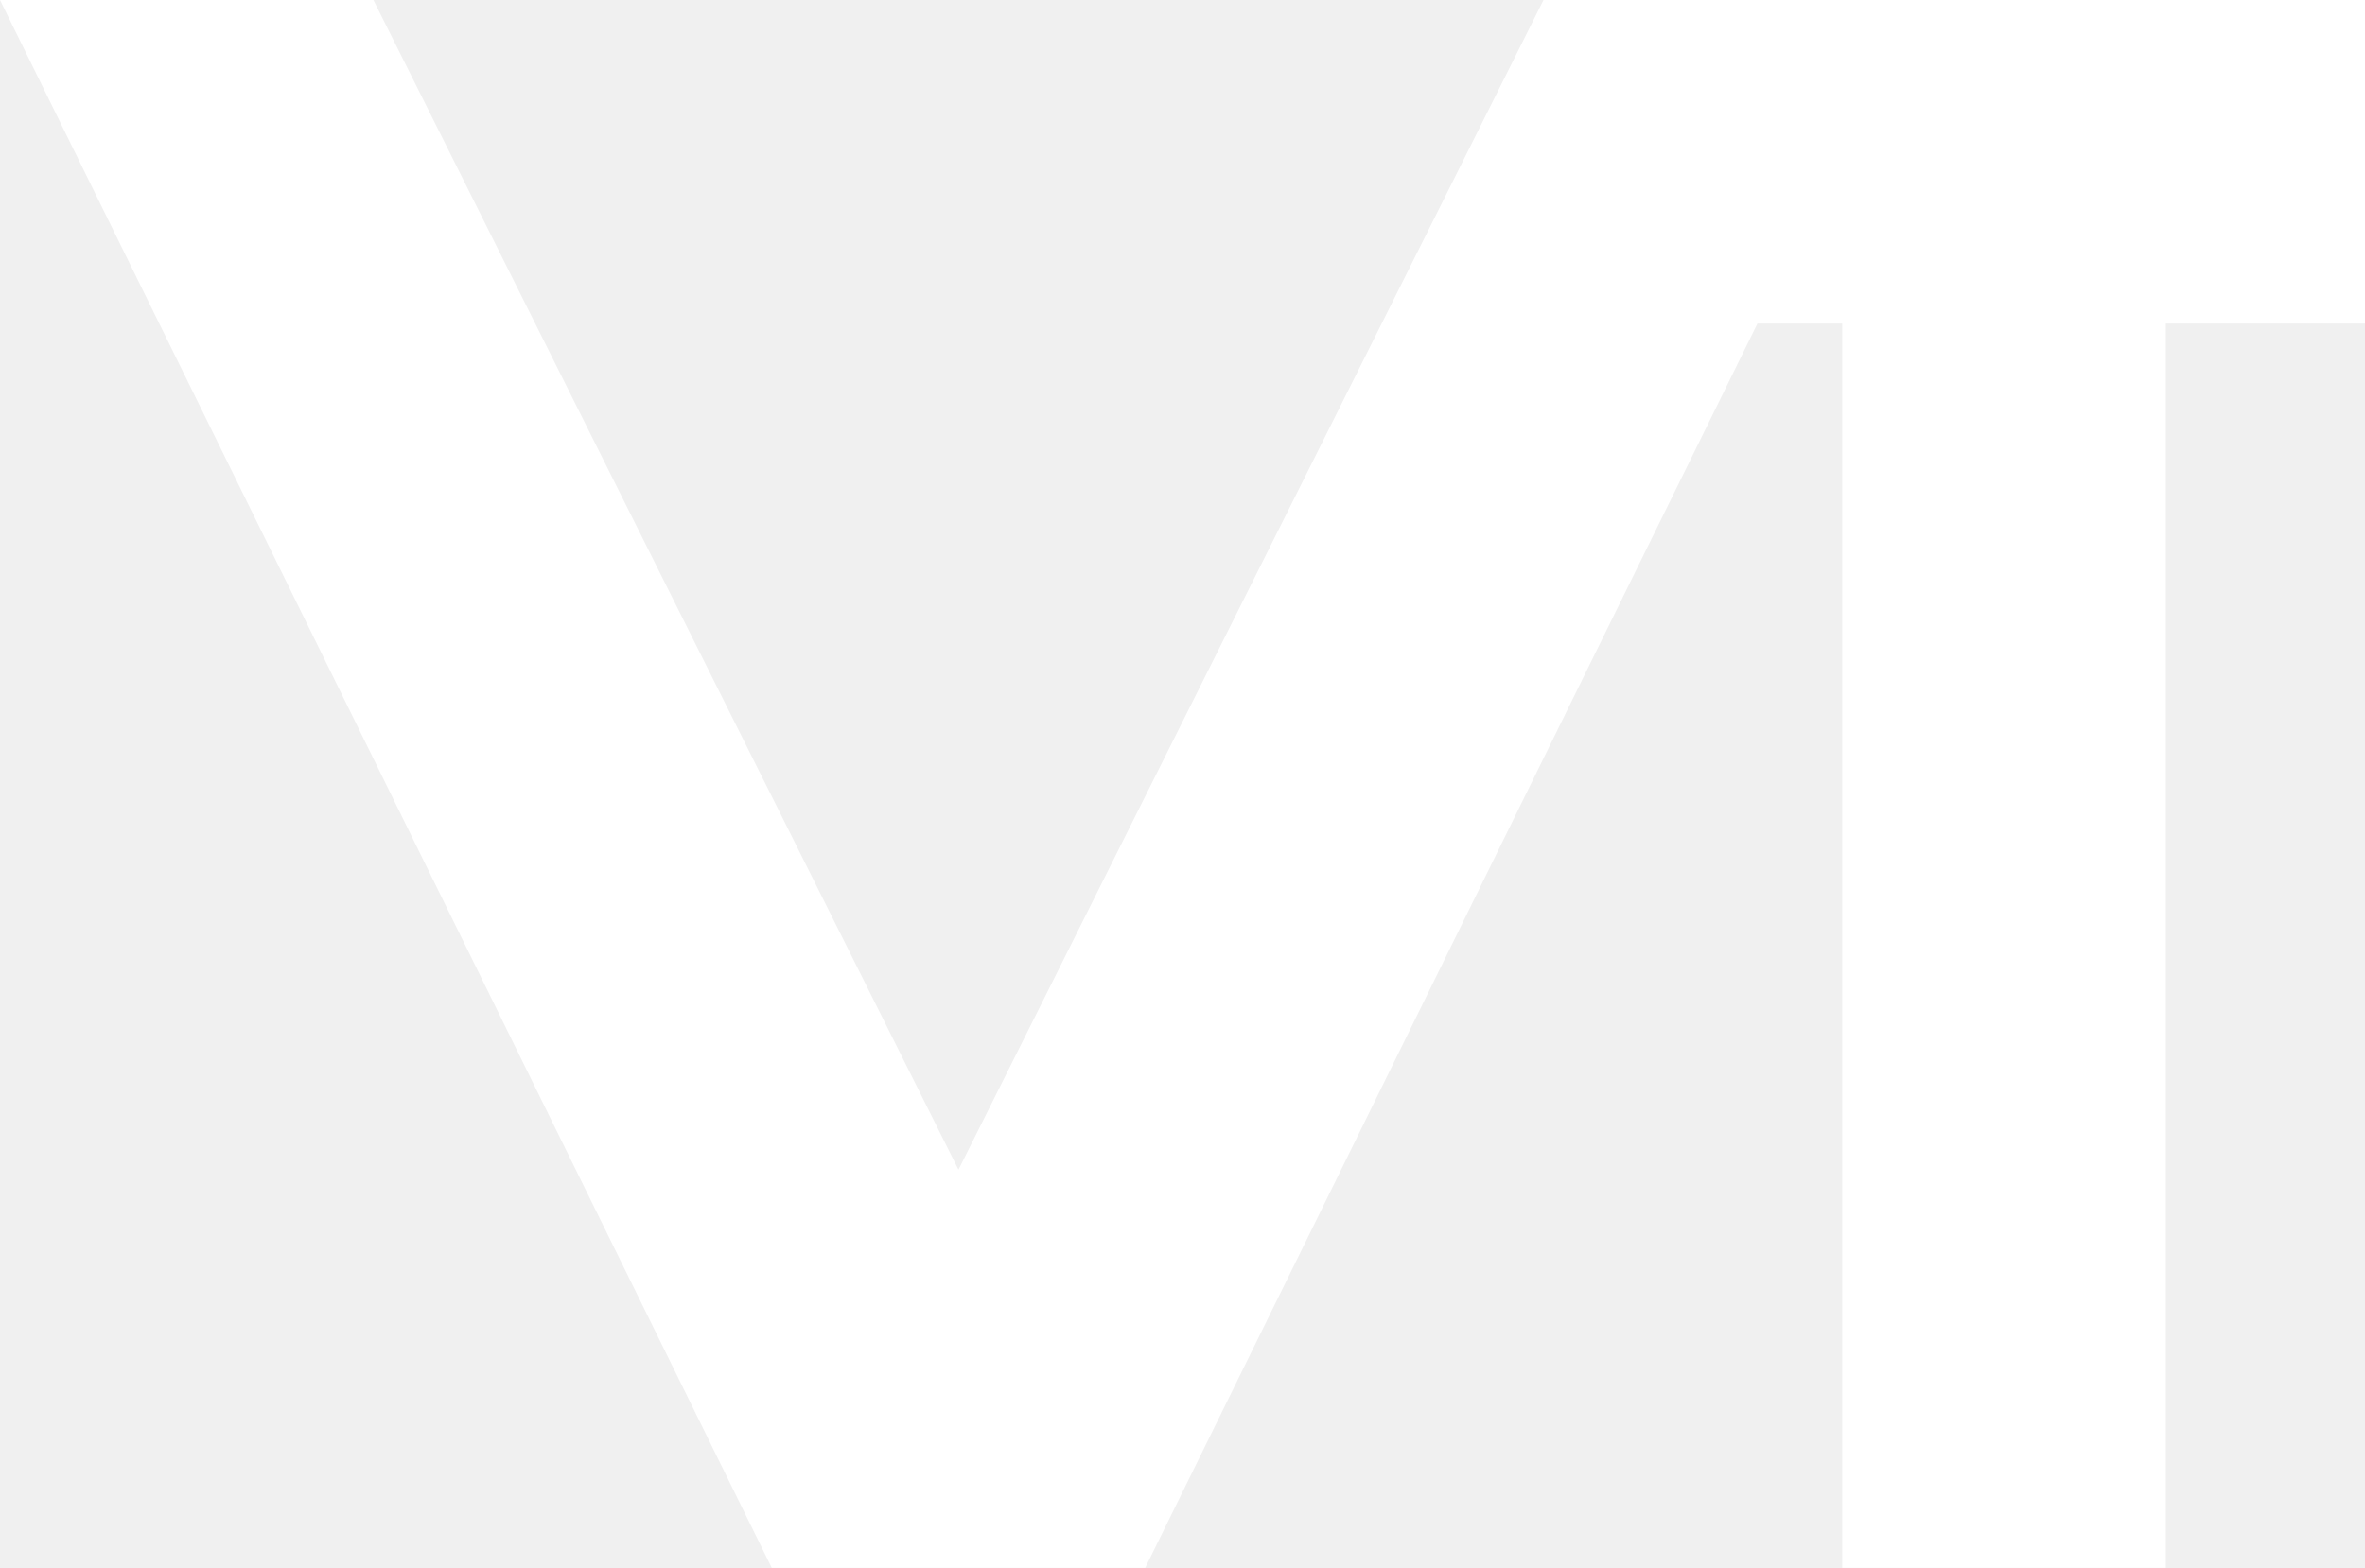
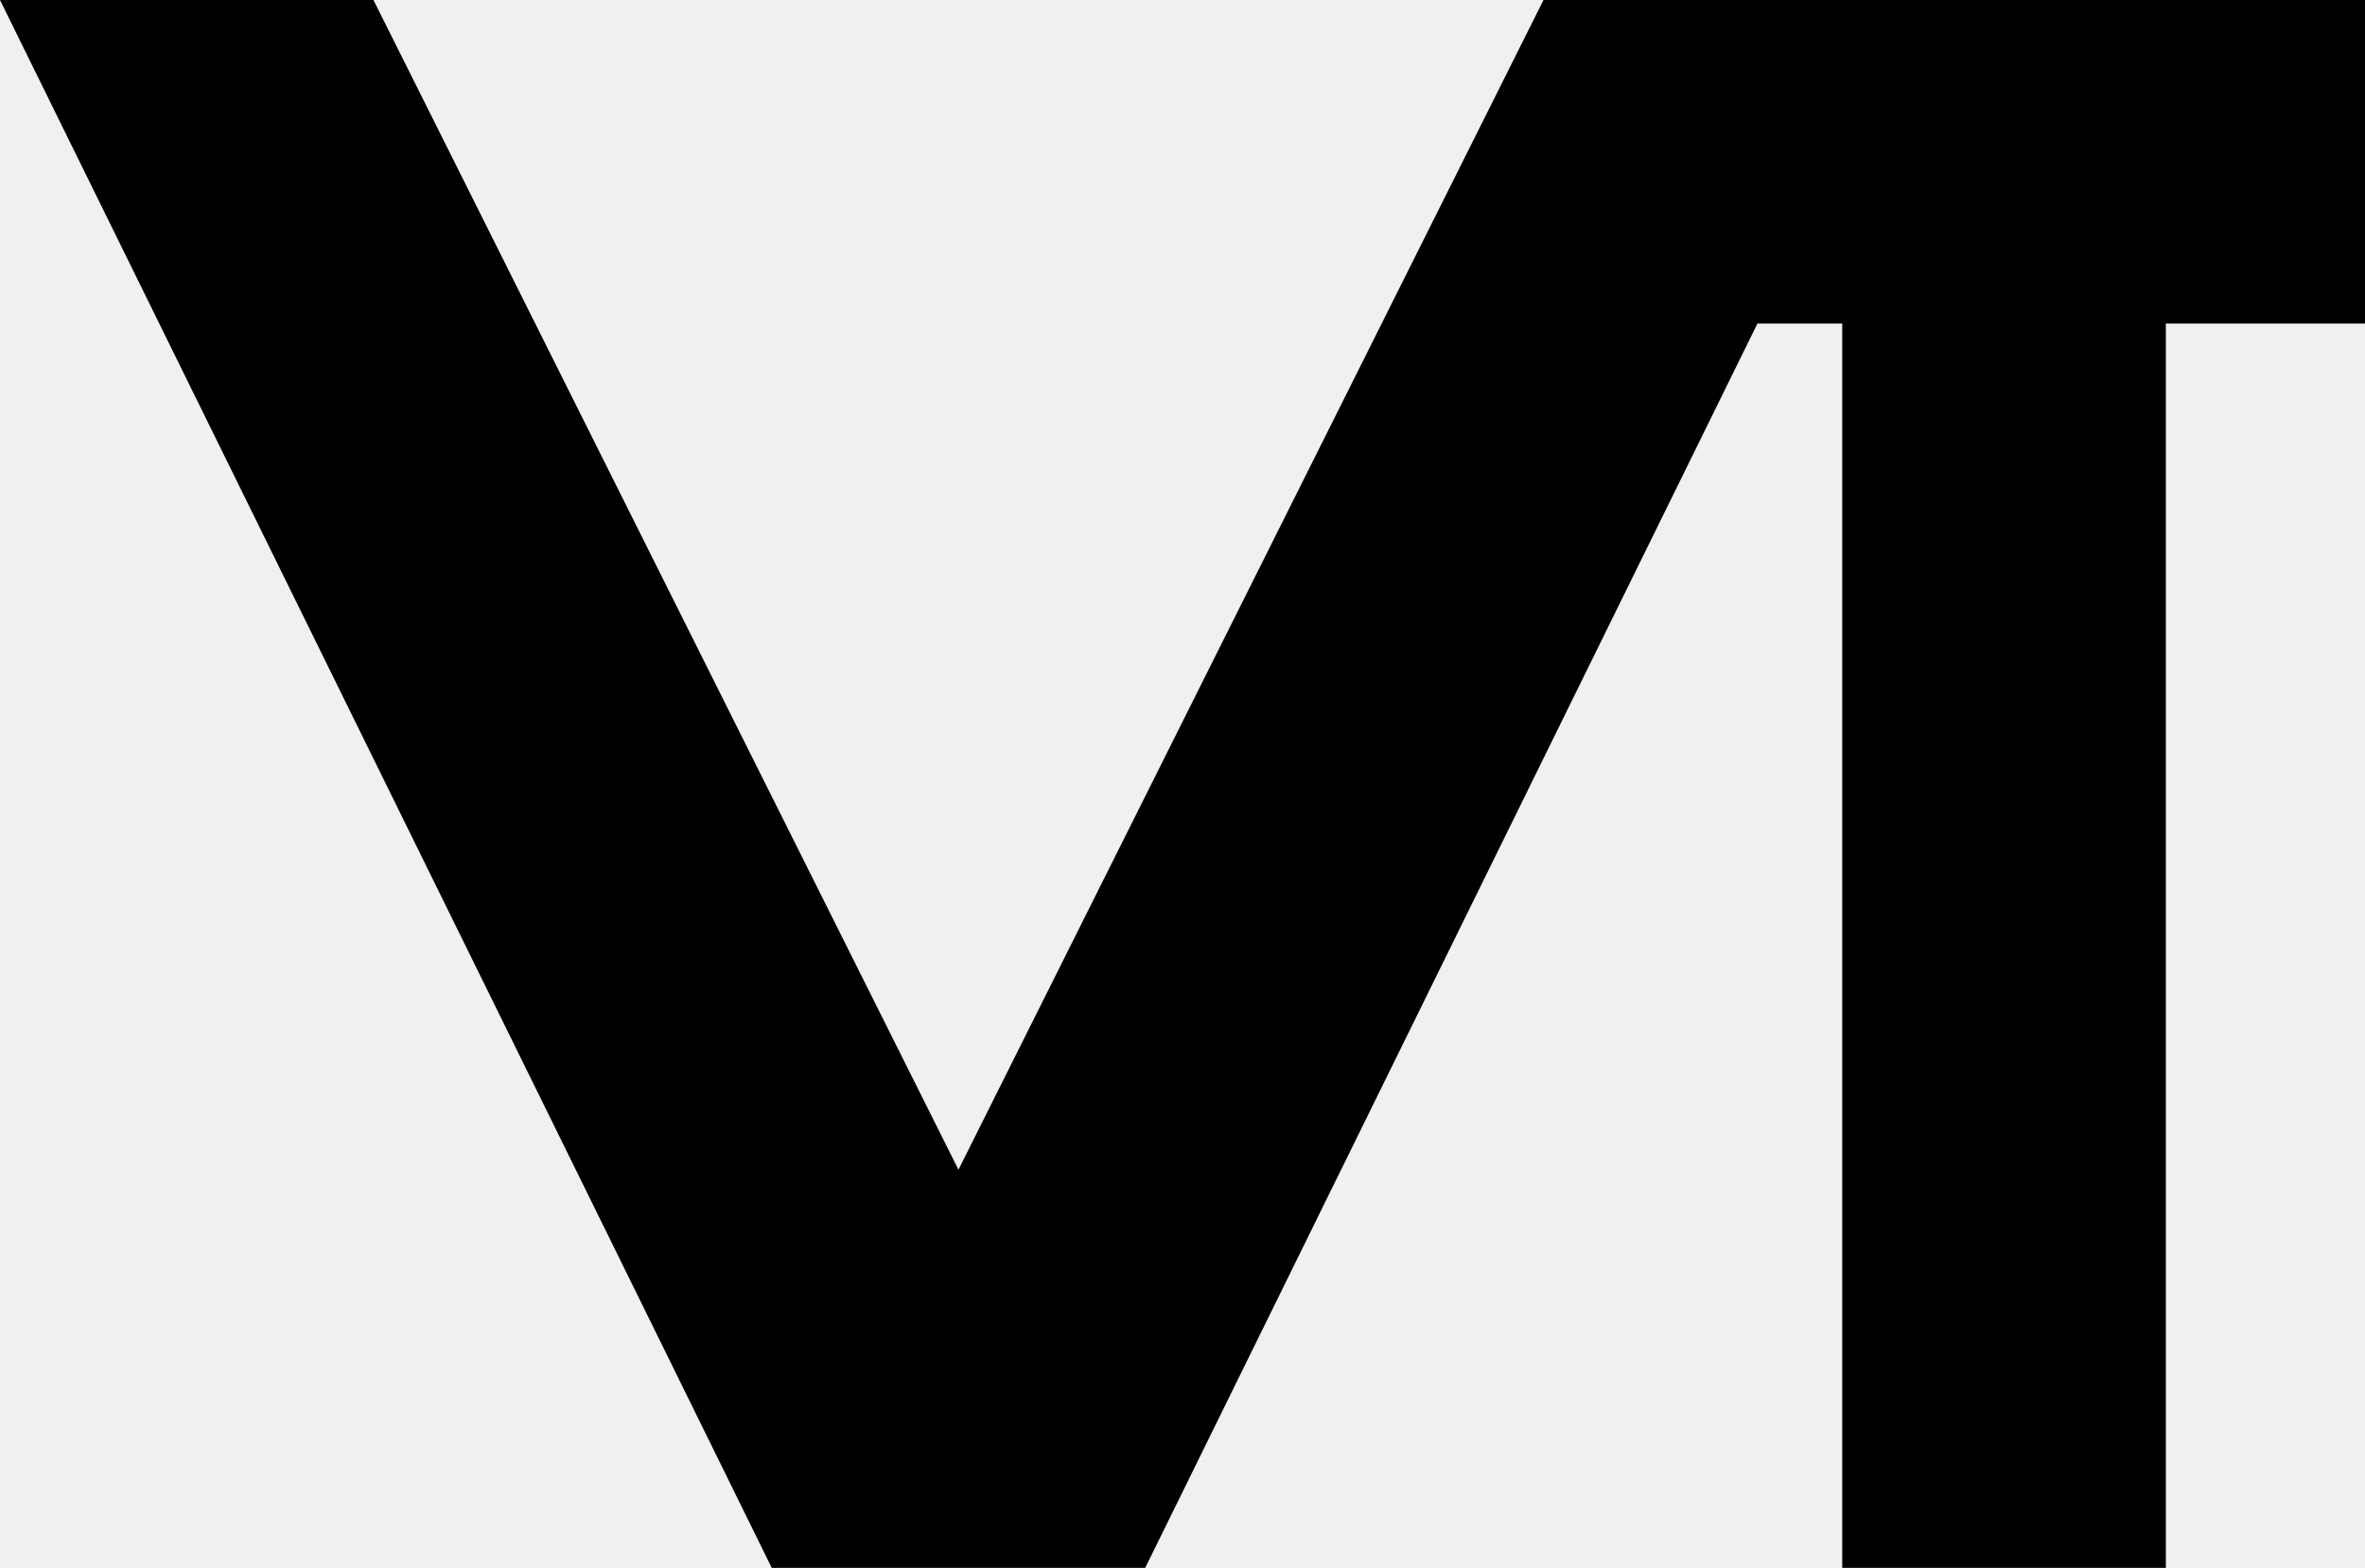
<svg xmlns="http://www.w3.org/2000/svg" width="226.191" height="150">
  <g transform="translate(-248.4529,1941.209) ">
-     <path d="     M 248.453,-1941.209     L 322.265,-1791.209     L 357.98,-1791.209     L 416.537,-1910.256     L 424.646,-1910.256     L 424.646,-1791.209     L 455.597,-1791.209     L 455.597,-1910.256     L 474.644,-1910.256     L 474.644,-1941.209     L 431.786,-1941.209     L 396.074,-1941.209     L 340.121,-1829.304     L 284.168,-1941.209     L 248.453,-1941.209 z    " style="     fill: #ffffff;     fill-opacity: 1;     stroke: none;     stroke-width: 6;     stroke-linecap: butt;     stroke-linejoin: round;     stroke-miterlimit: 4;     stroke-dasharray: none;     stroke-dashoffset: 3.6;     stroke-opacity: 1;    " />
+     <path d="     M 248.453,-1941.209     L 322.265,-1791.209     L 357.98,-1791.209     L 416.537,-1910.256     L 424.646,-1910.256     L 424.646,-1791.209     L 455.597,-1791.209     L 455.597,-1910.256     L 474.644,-1910.256     L 474.644,-1941.209     L 431.786,-1941.209     L 396.074,-1941.209     L 340.121,-1829.304     L 284.168,-1941.209     L 248.453,-1941.209 z    " />
  </g>
</svg>
